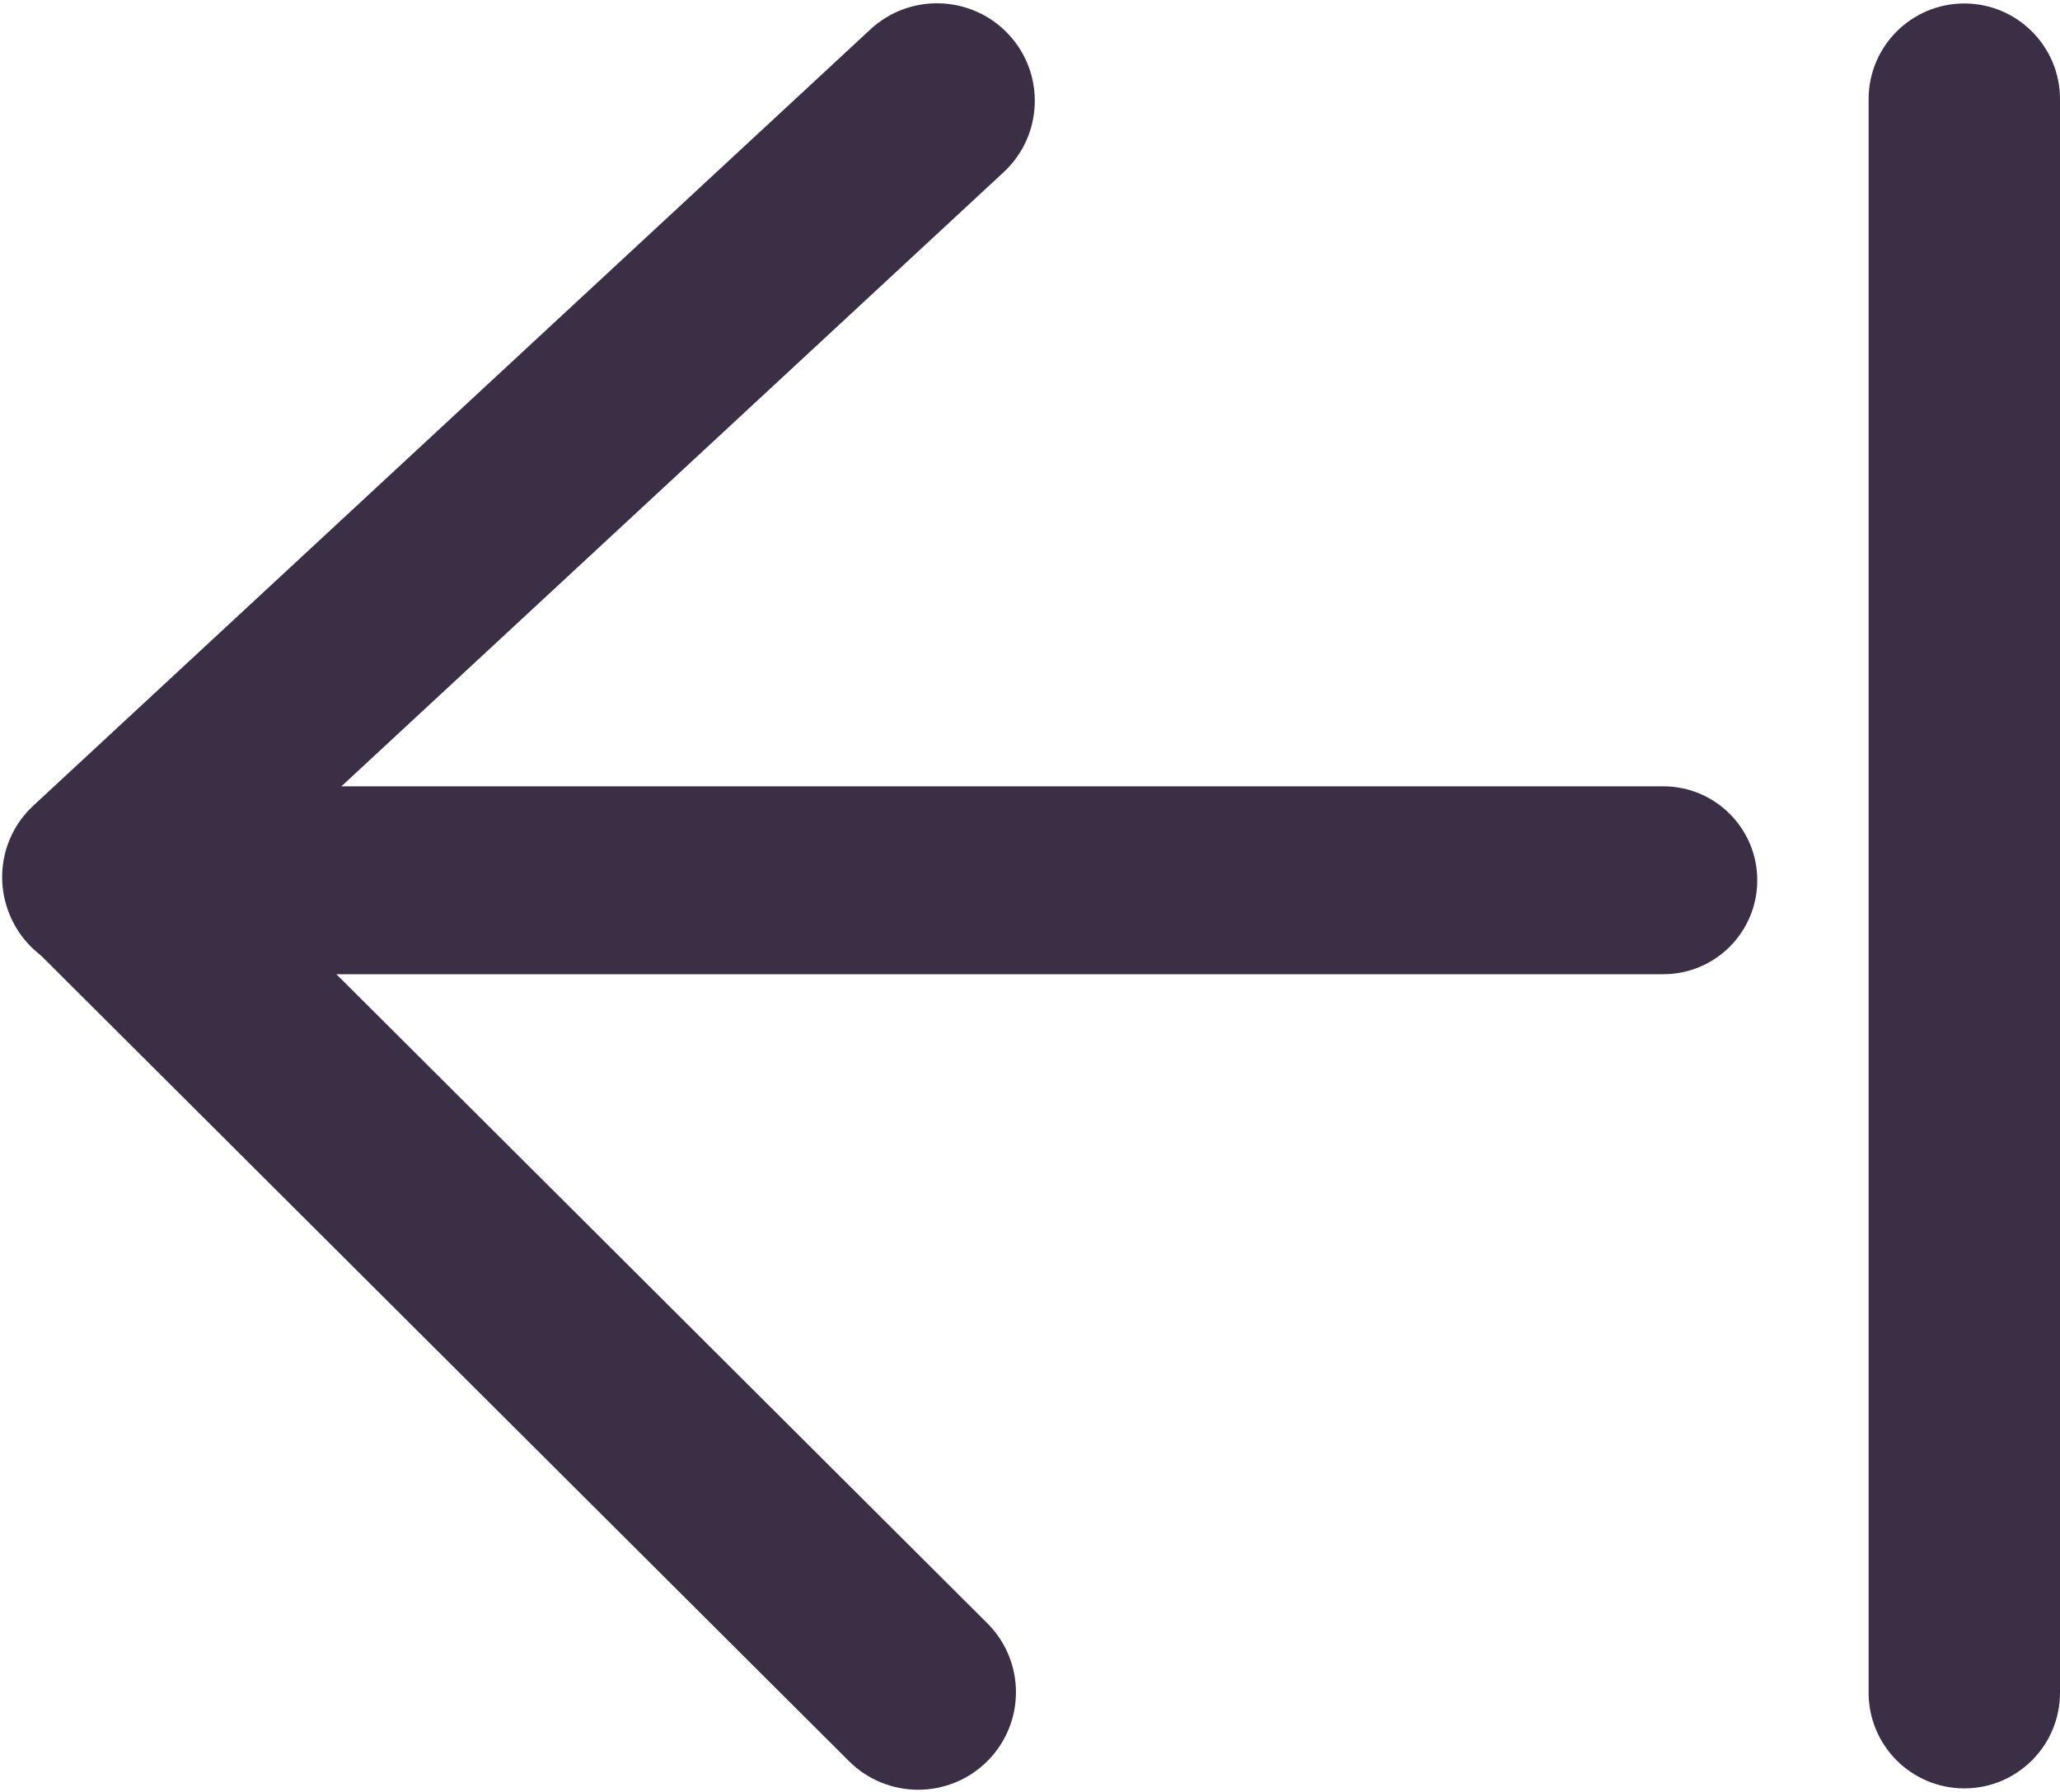
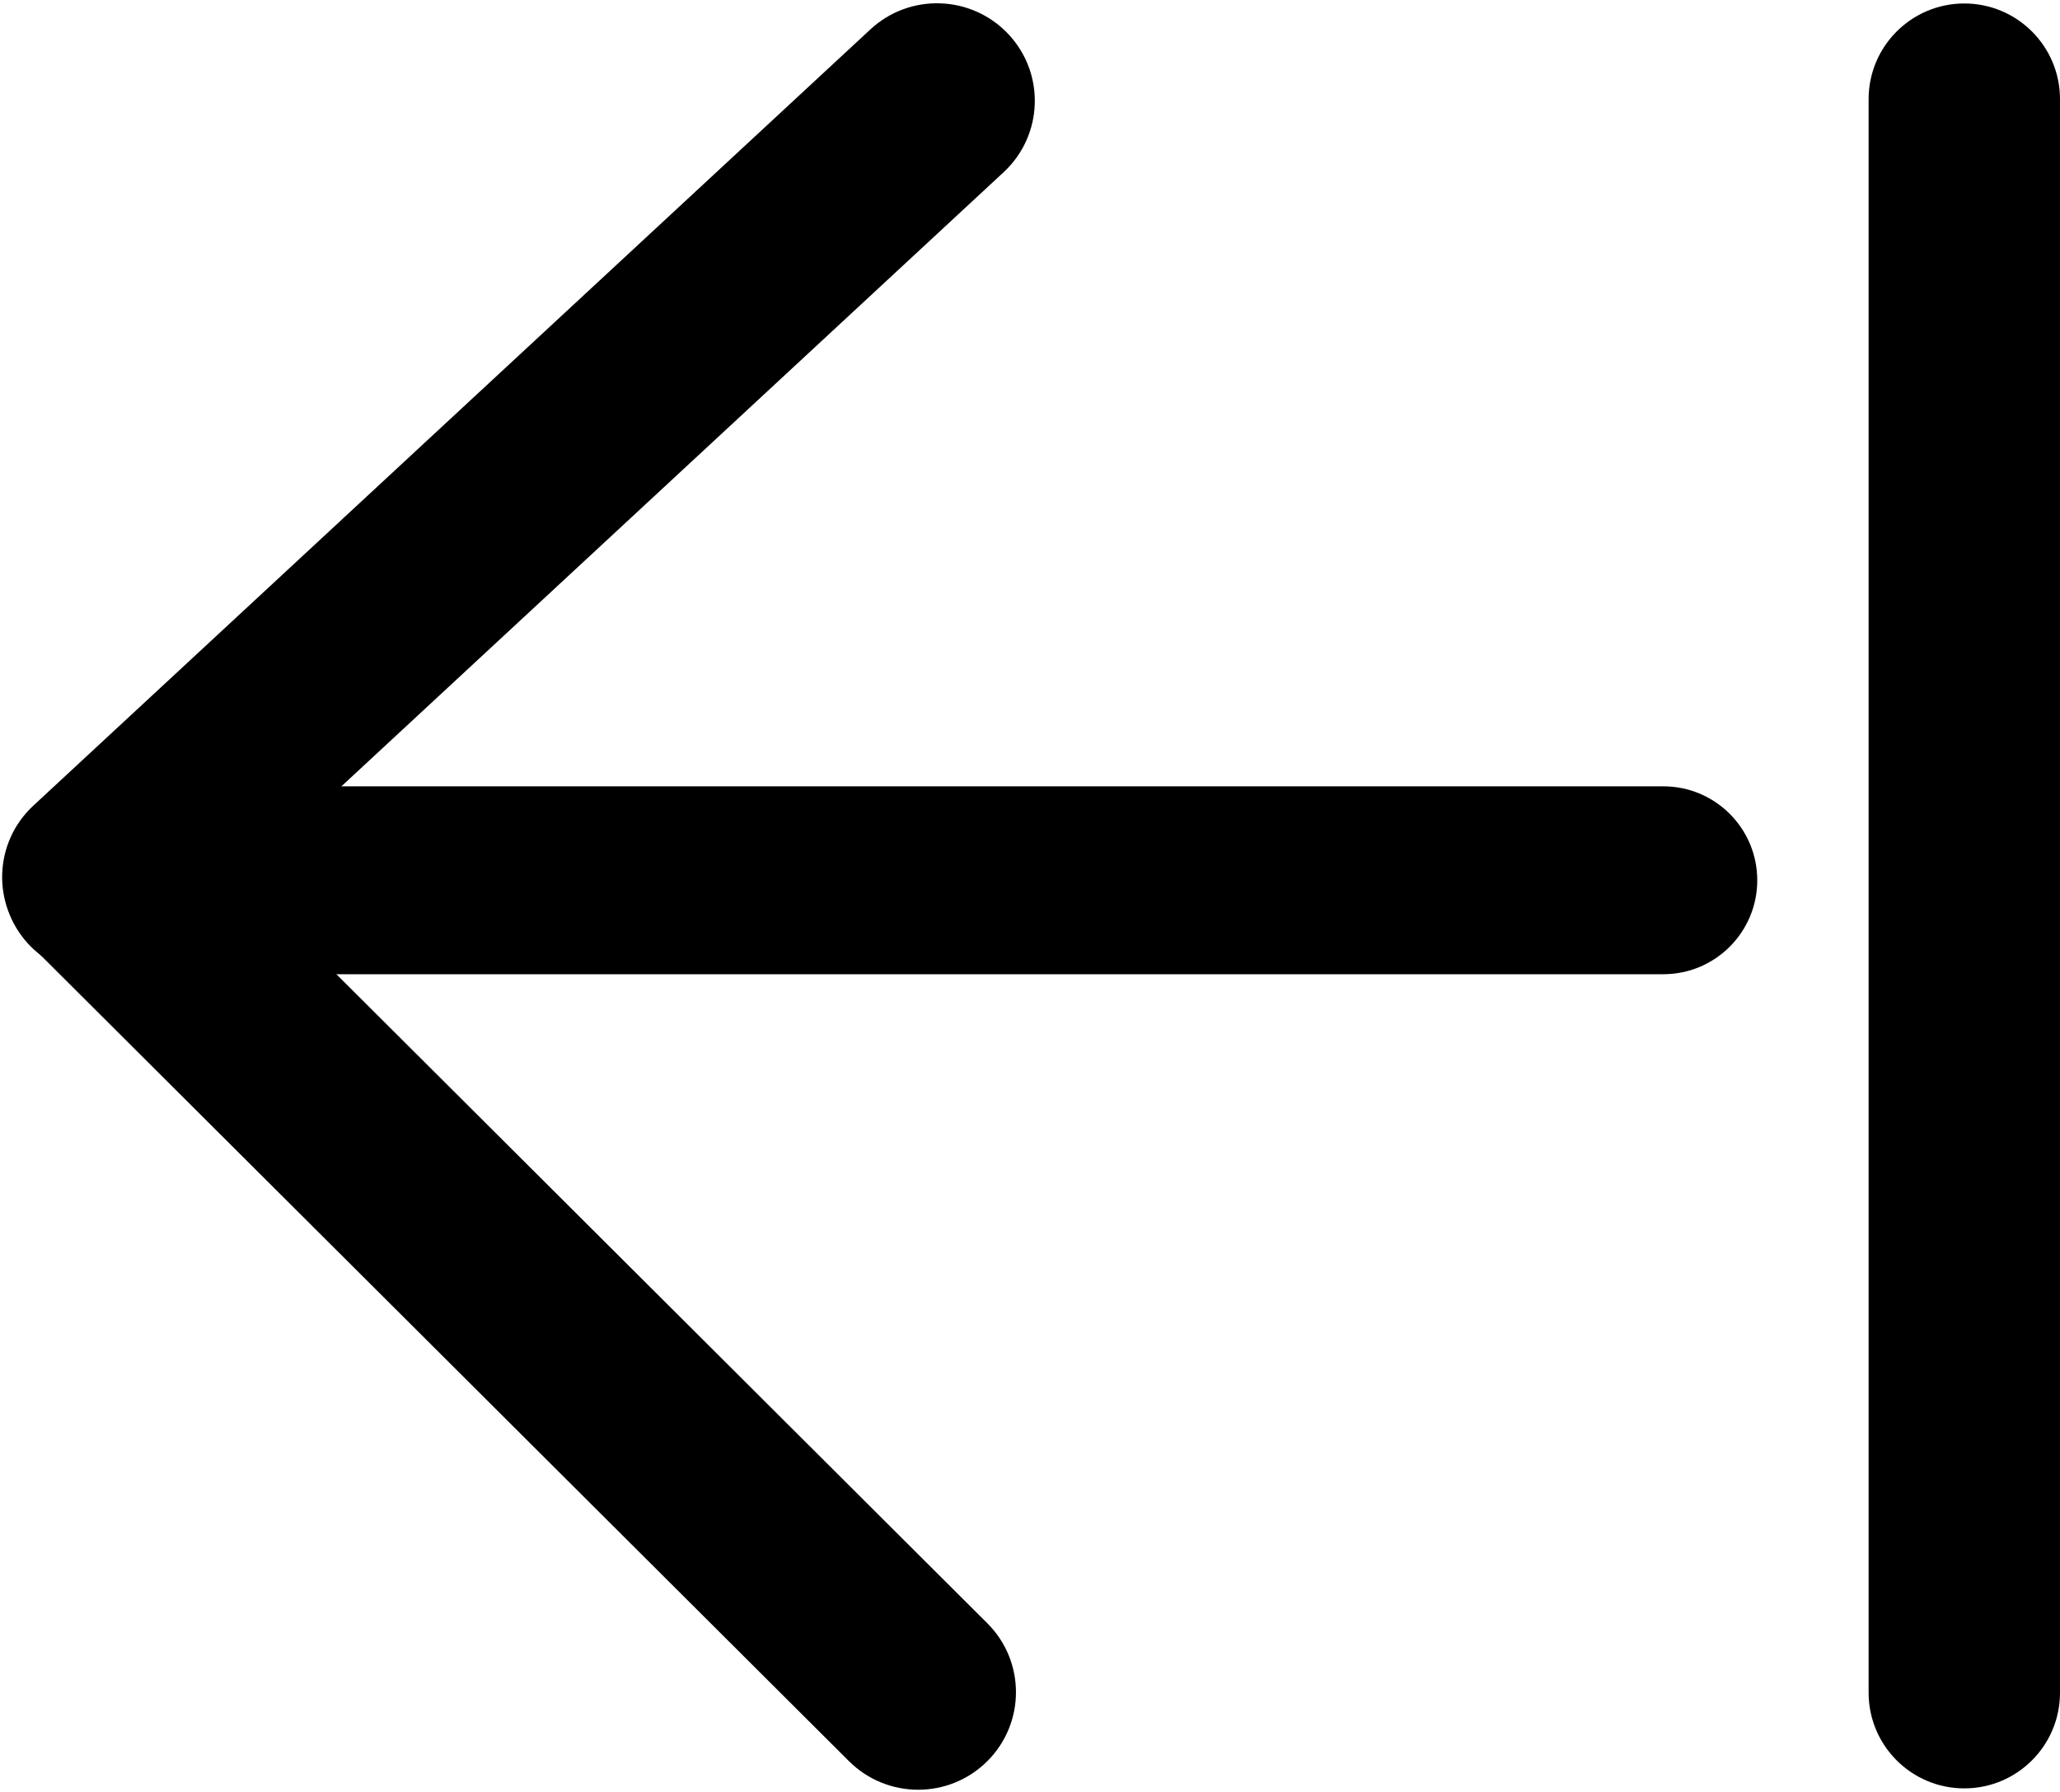
- <svg xmlns="http://www.w3.org/2000/svg" width="592" height="515" viewBox="0 0 592 515" fill="none">
-   <rect x="592" y="1" width="513" height="55" rx="27.5" transform="rotate(90 592 1)" fill="#3A2F45" />
-   <rect x="1" y="226" width="504" height="54" rx="27" fill="#3A2F45" />
-   <rect width="384.223" height="56.133" rx="28.067" transform="matrix(0.733203 -0.68001 0.682064 0.731293 -11 250.637)" fill="#3A2F45" />
-   <rect width="387.651" height="56.139" rx="28.069" transform="matrix(0.7081 0.706112 -0.7081 0.706112 29.1123 212.635)" fill="#3A2F45" />
+ <svg xmlns="http://www.w3.org/2000/svg" width="592" height="515" viewBox="0 0 592 515">
+   <rect x="592" y="1" width="513" height="55" rx="27.5" transform="rotate(90 592 1)" />
+   <rect x="1" y="226" width="504" height="54" rx="27" />
+   <rect width="384.223" height="56.133" rx="28.067" transform="matrix(0.733203 -0.68001 0.682064 0.731293 -11 250.637)" />
+   <rect width="387.651" height="56.139" rx="28.069" transform="matrix(0.7081 0.706112 -0.7081 0.706112 29.1123 212.635)" />
</svg>
